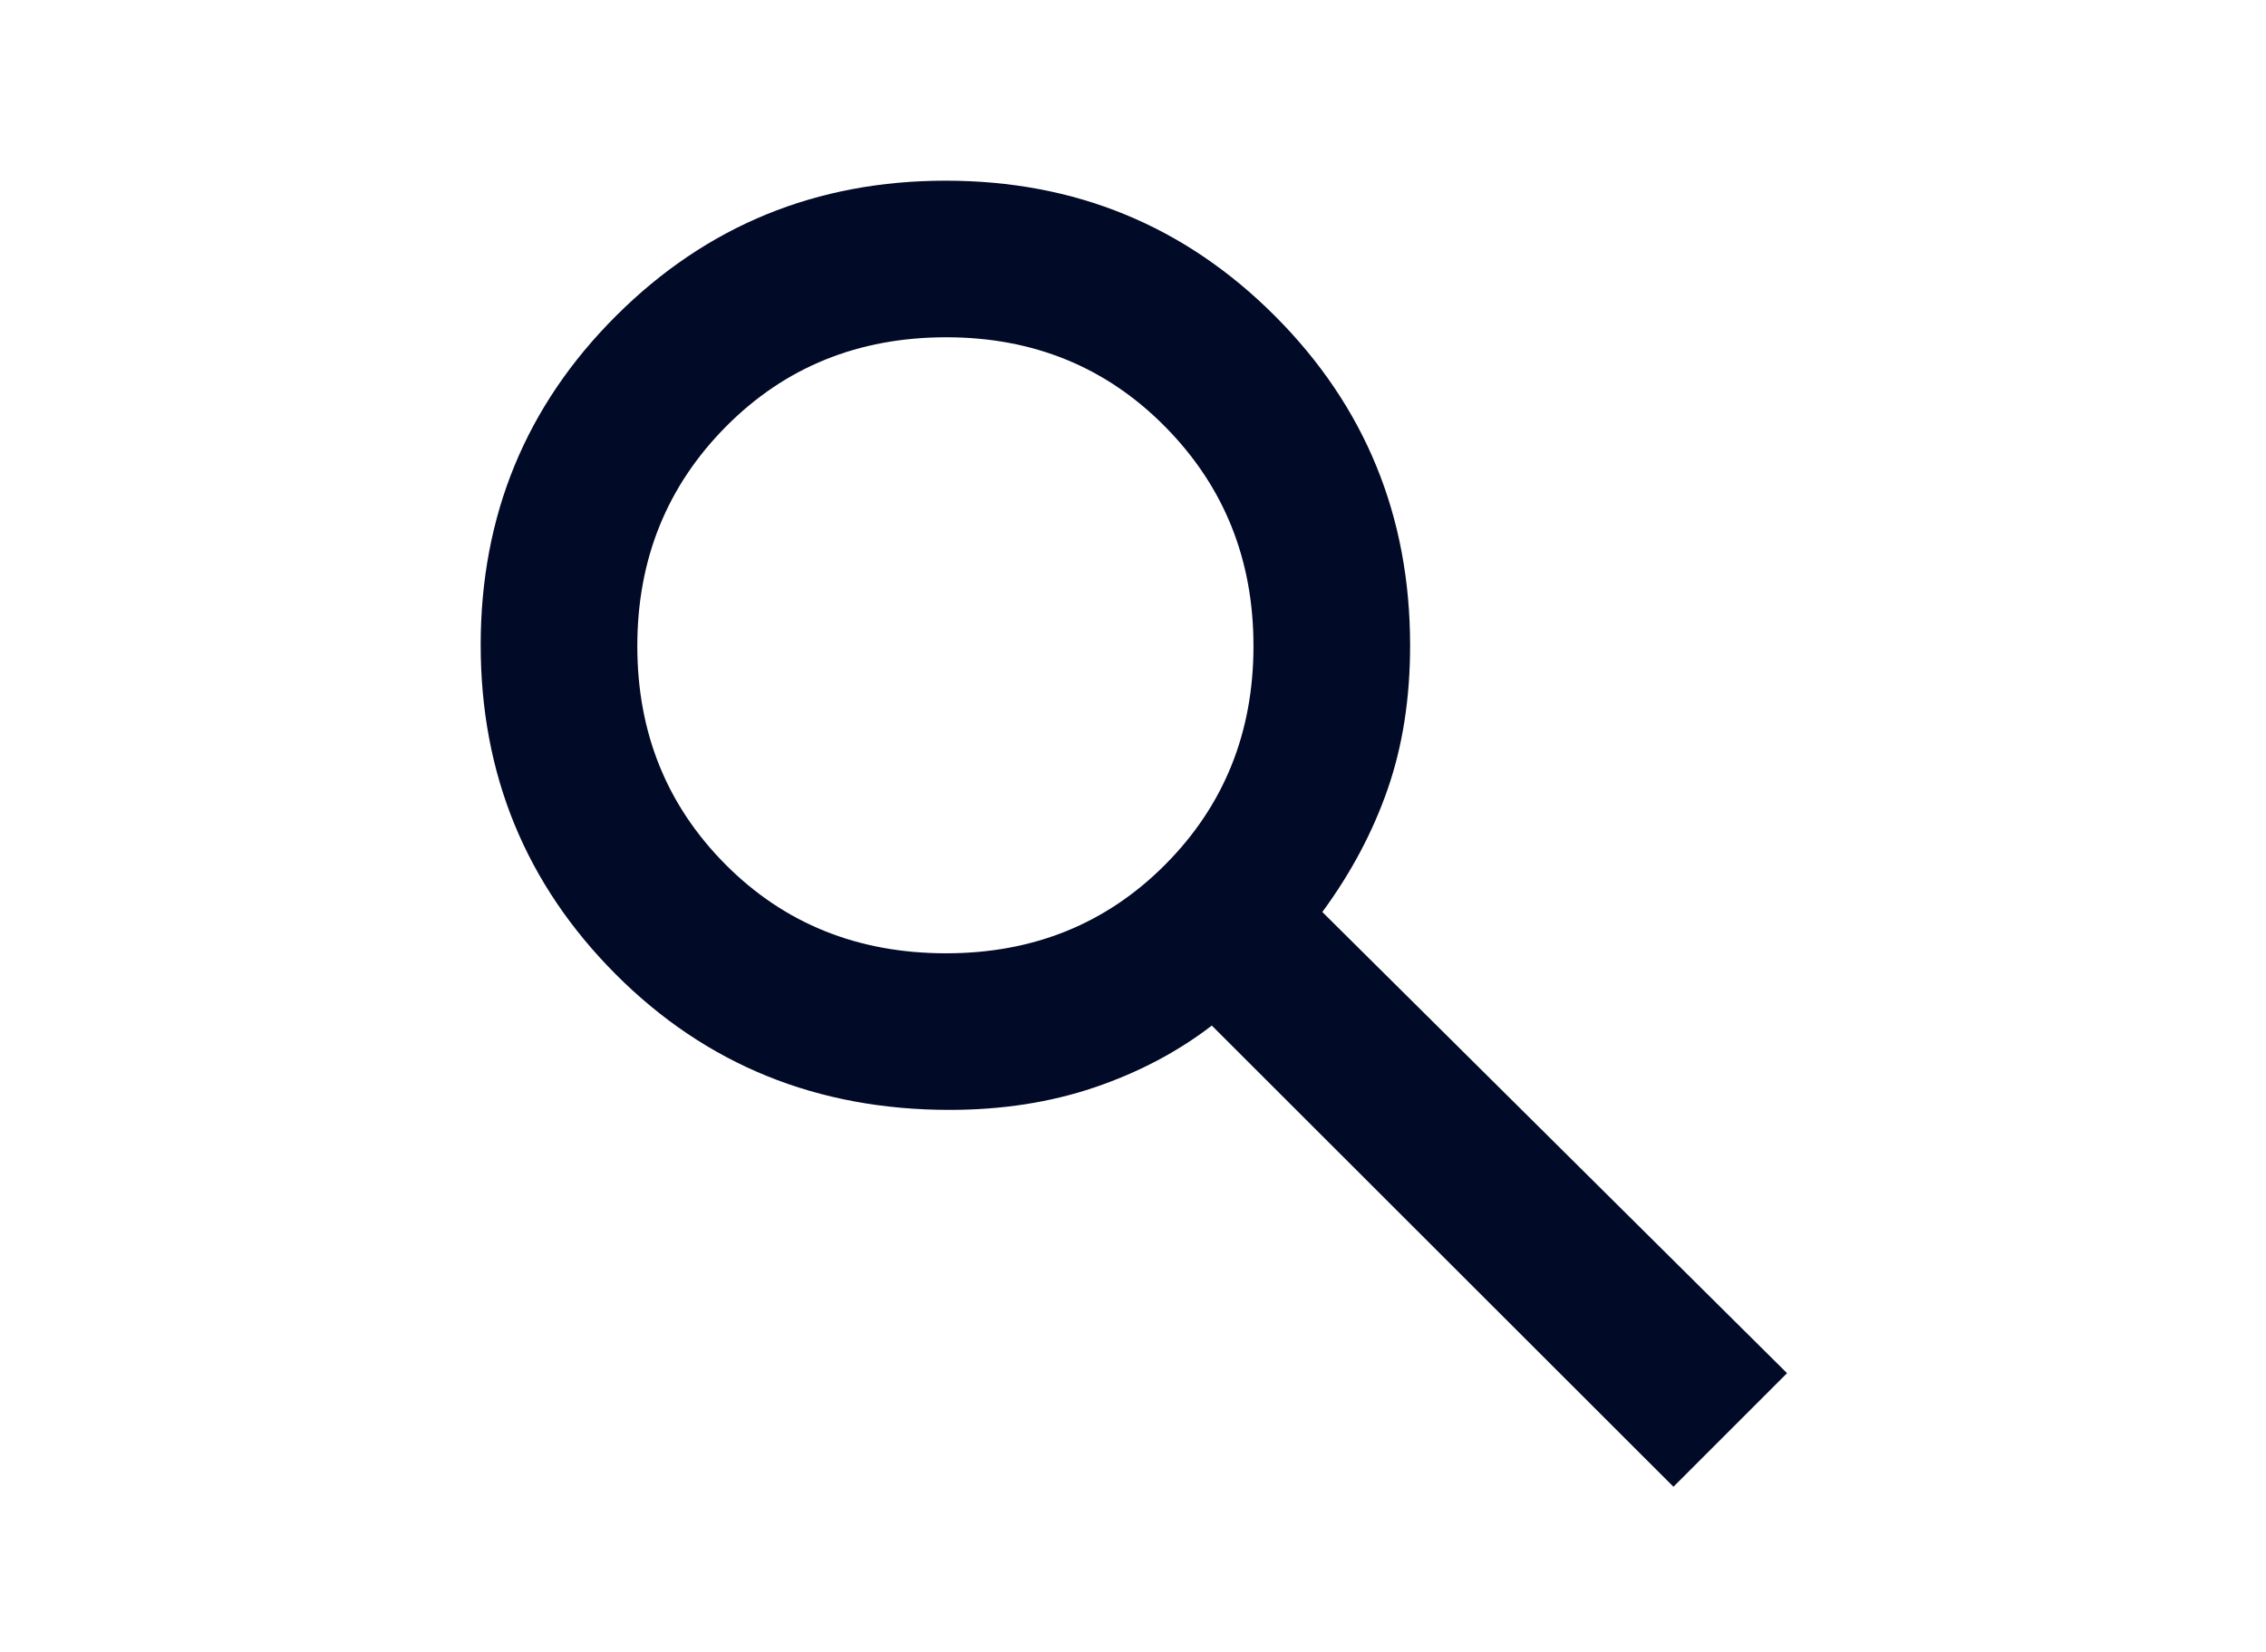
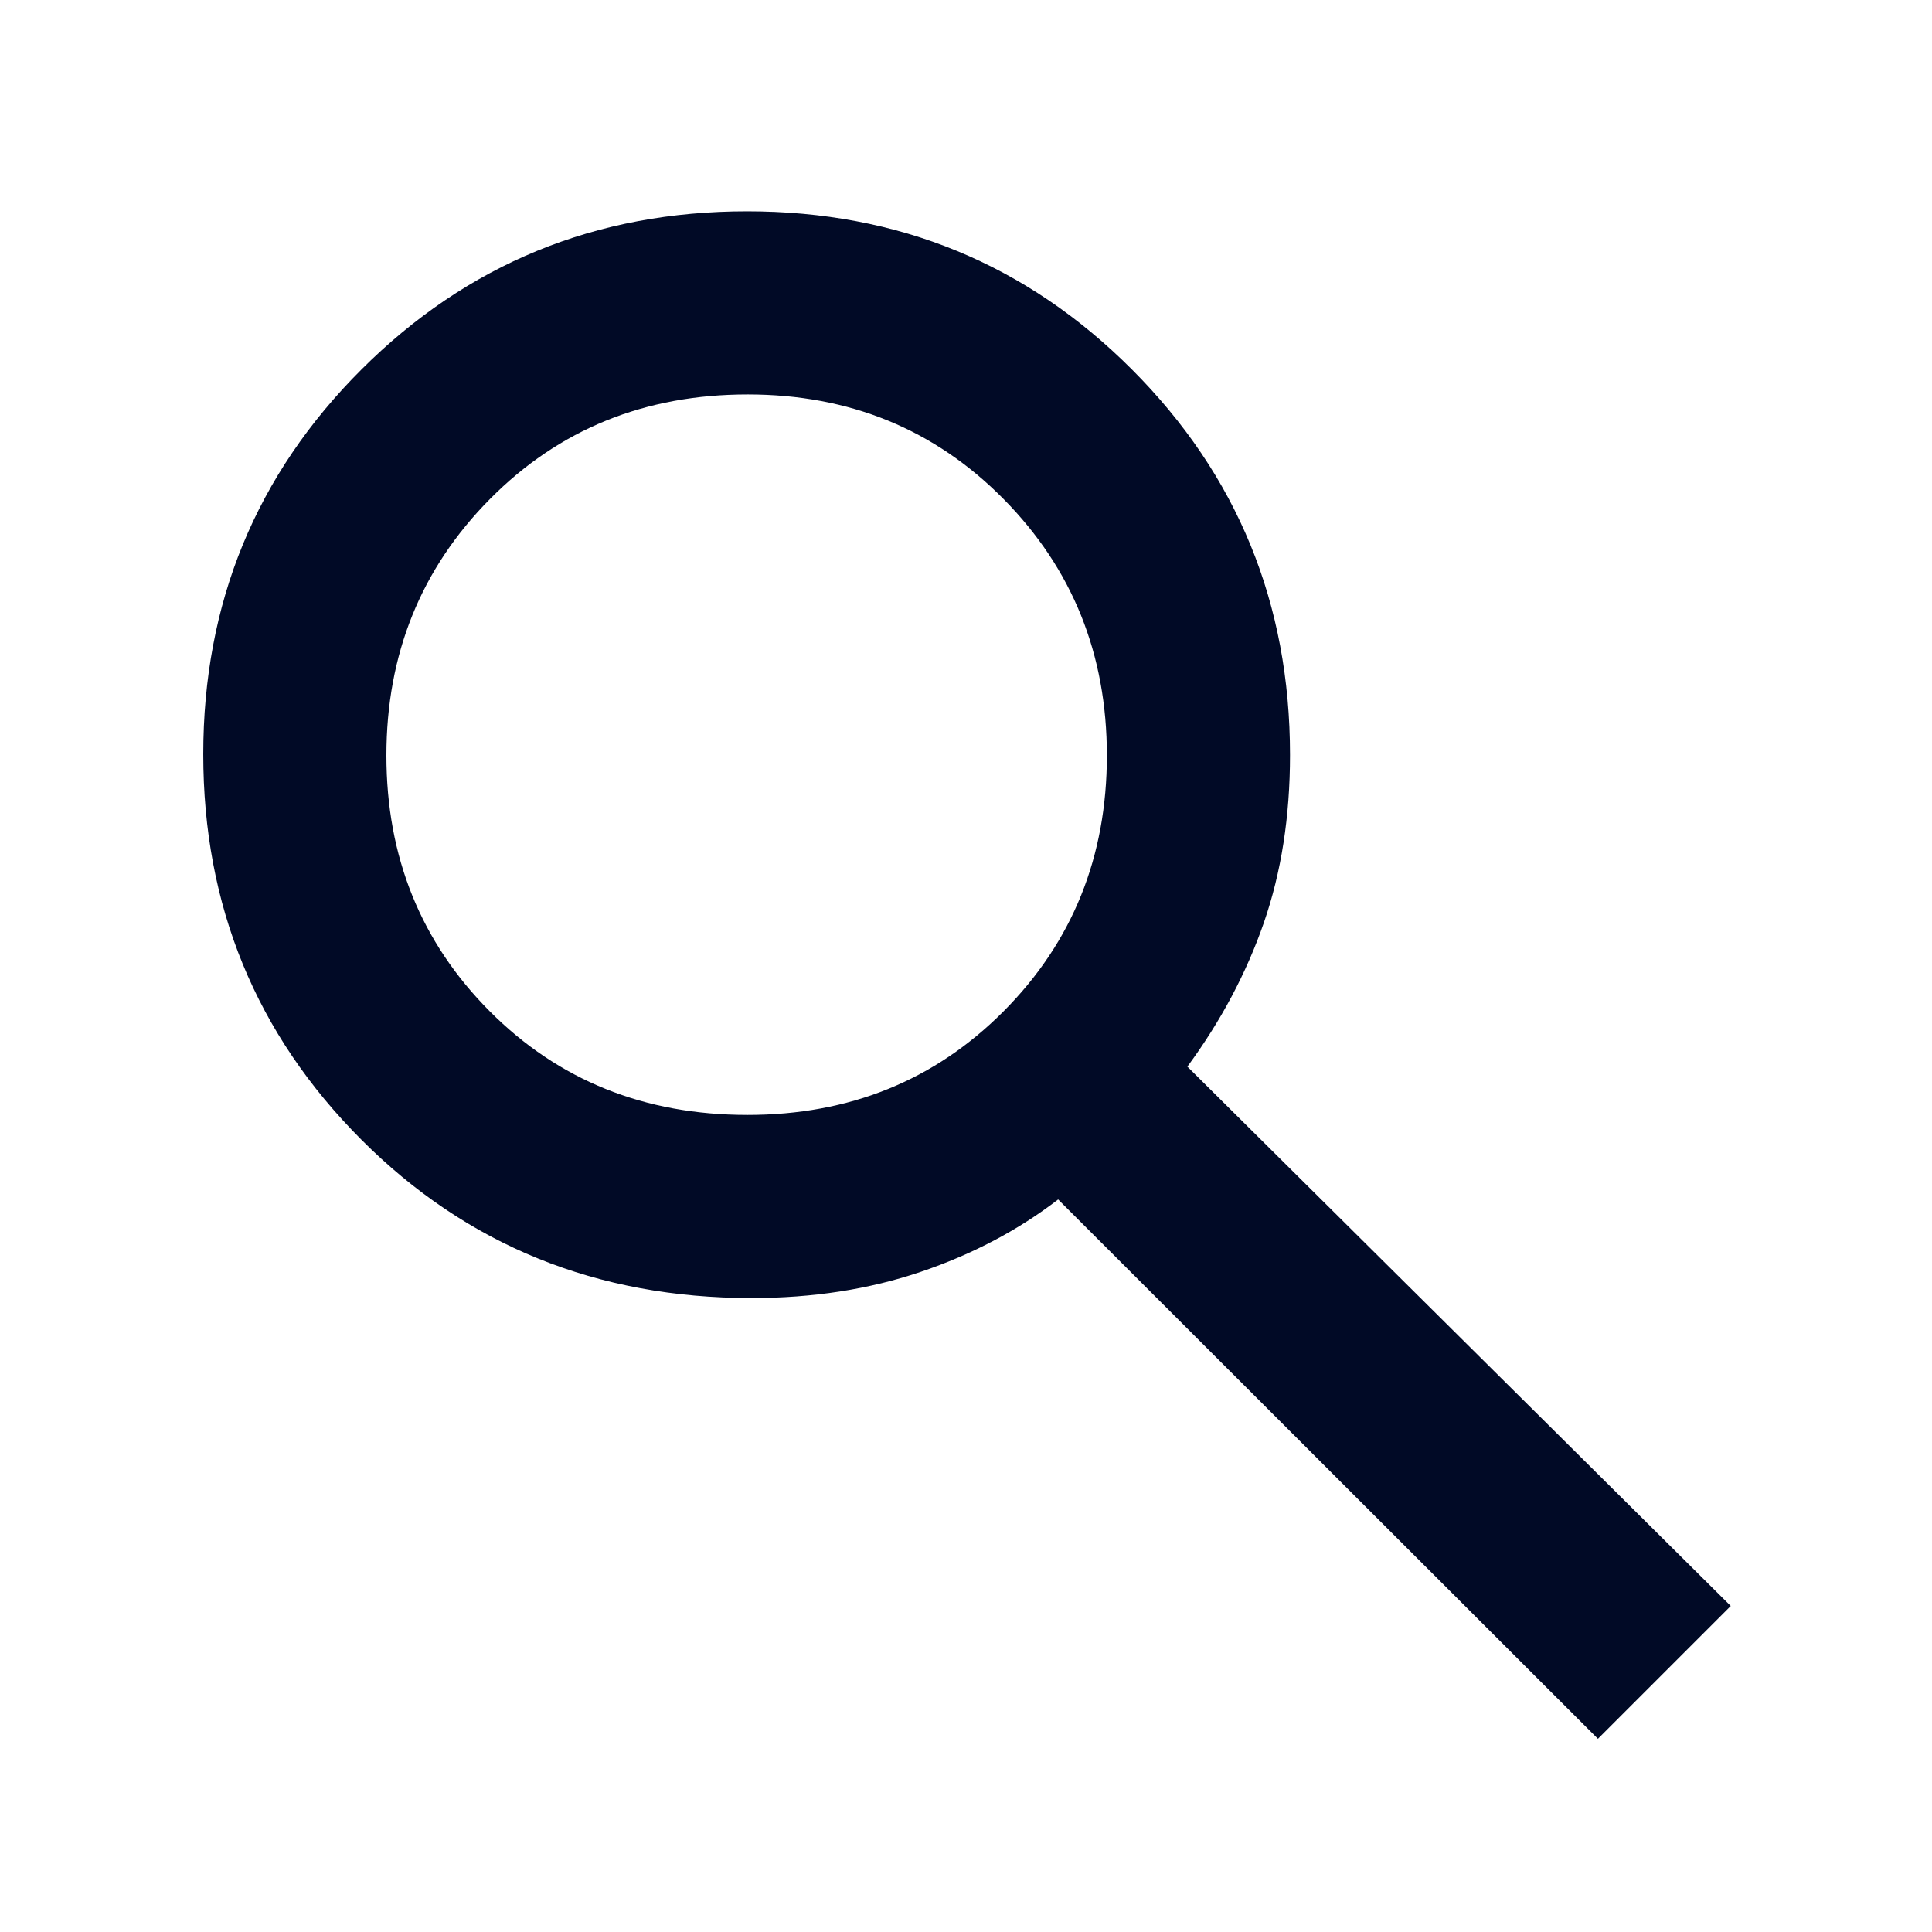
- <svg xmlns="http://www.w3.org/2000/svg" height="35" viewBox="0 96 960 960" width="48" fill="#010A26">
+ <svg xmlns="http://www.w3.org/2000/svg" height="55px" viewBox="0 96 960 960" fill="#010A26">
  <path d="M794  960 525.787 692Q496 714.923 457.541 727.962 419.082 741 373.438 741q-115.311 0-193.875-78.703Q101 583.594 101   470.797T179.703 279.5q78.703-78.5 191.5-78.5T562.5 279.644Q641 358.288 641 471.15q0 45.85-13 83.35-13 37.5-38   71.5l270 268-66 66ZM371.441 650q75.985 0 127.272-51.542Q550 546.917 550 471.412q0-75.505-51.346-127.459Q447.309   292 371.529 292q-76.612 0-128.071 51.953Q192 395.907 192 471.412t51.311 127.046Q294.623 650 371.441 650Z" />
</svg>
